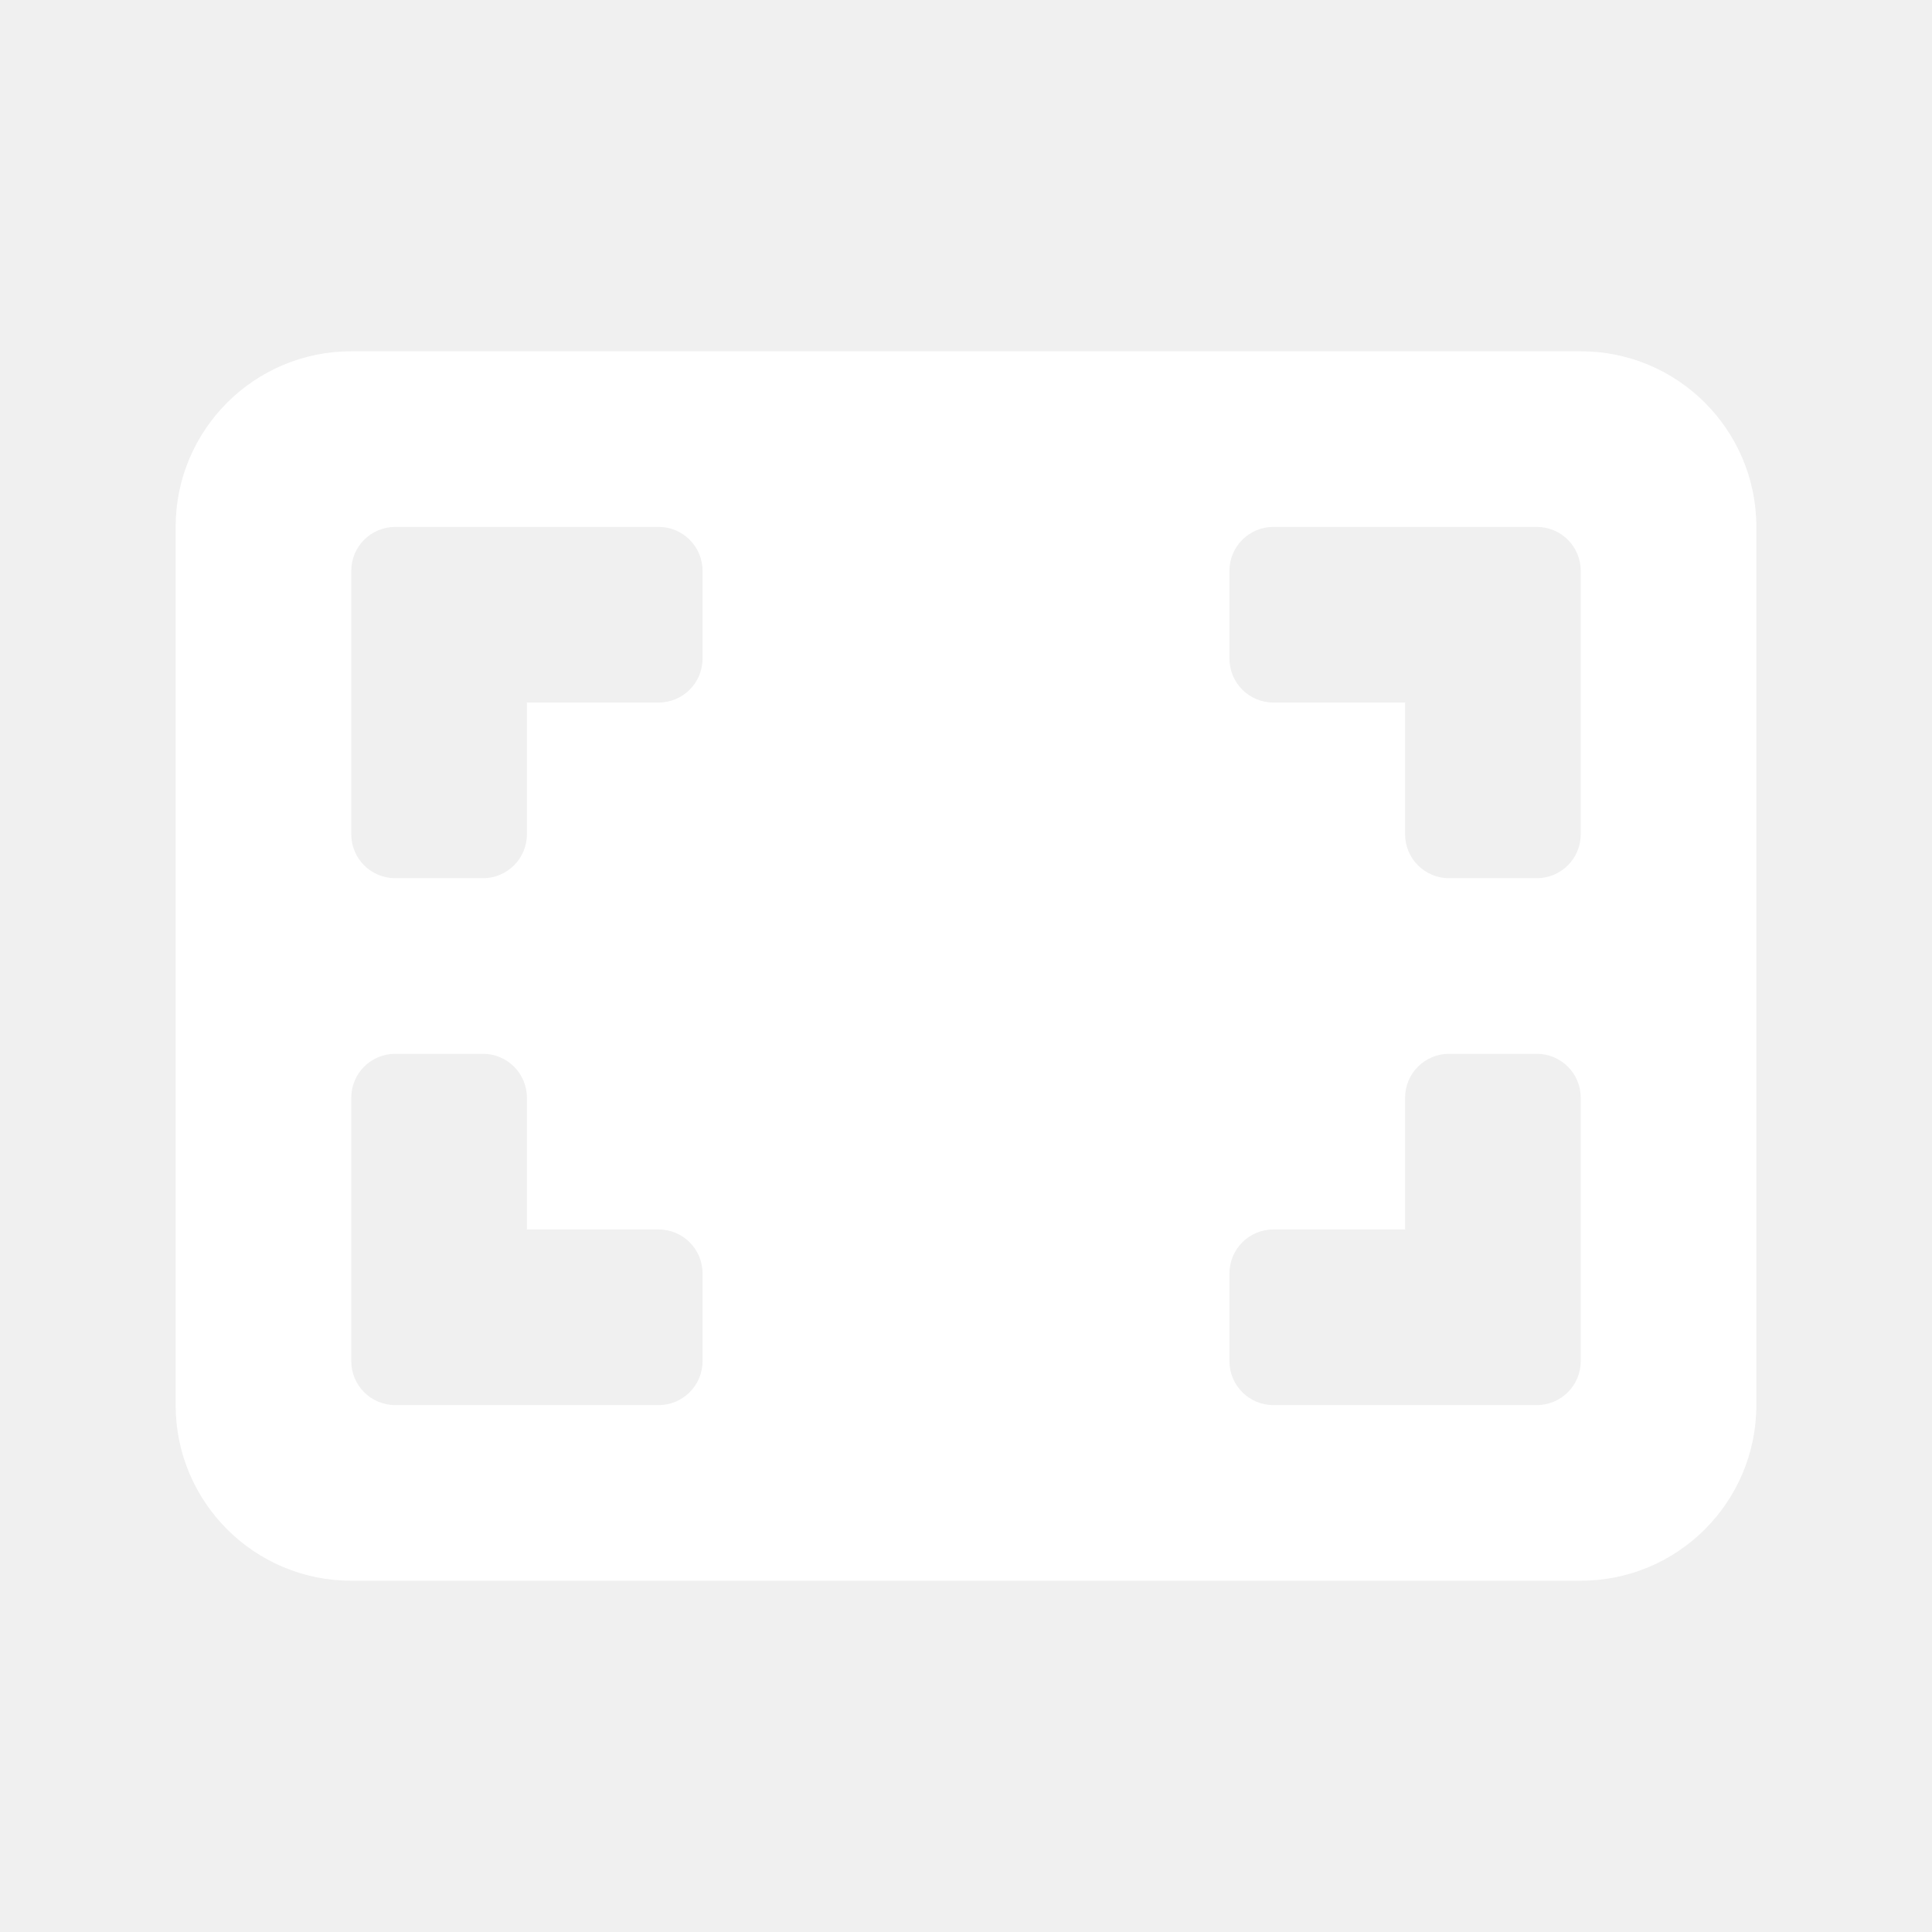
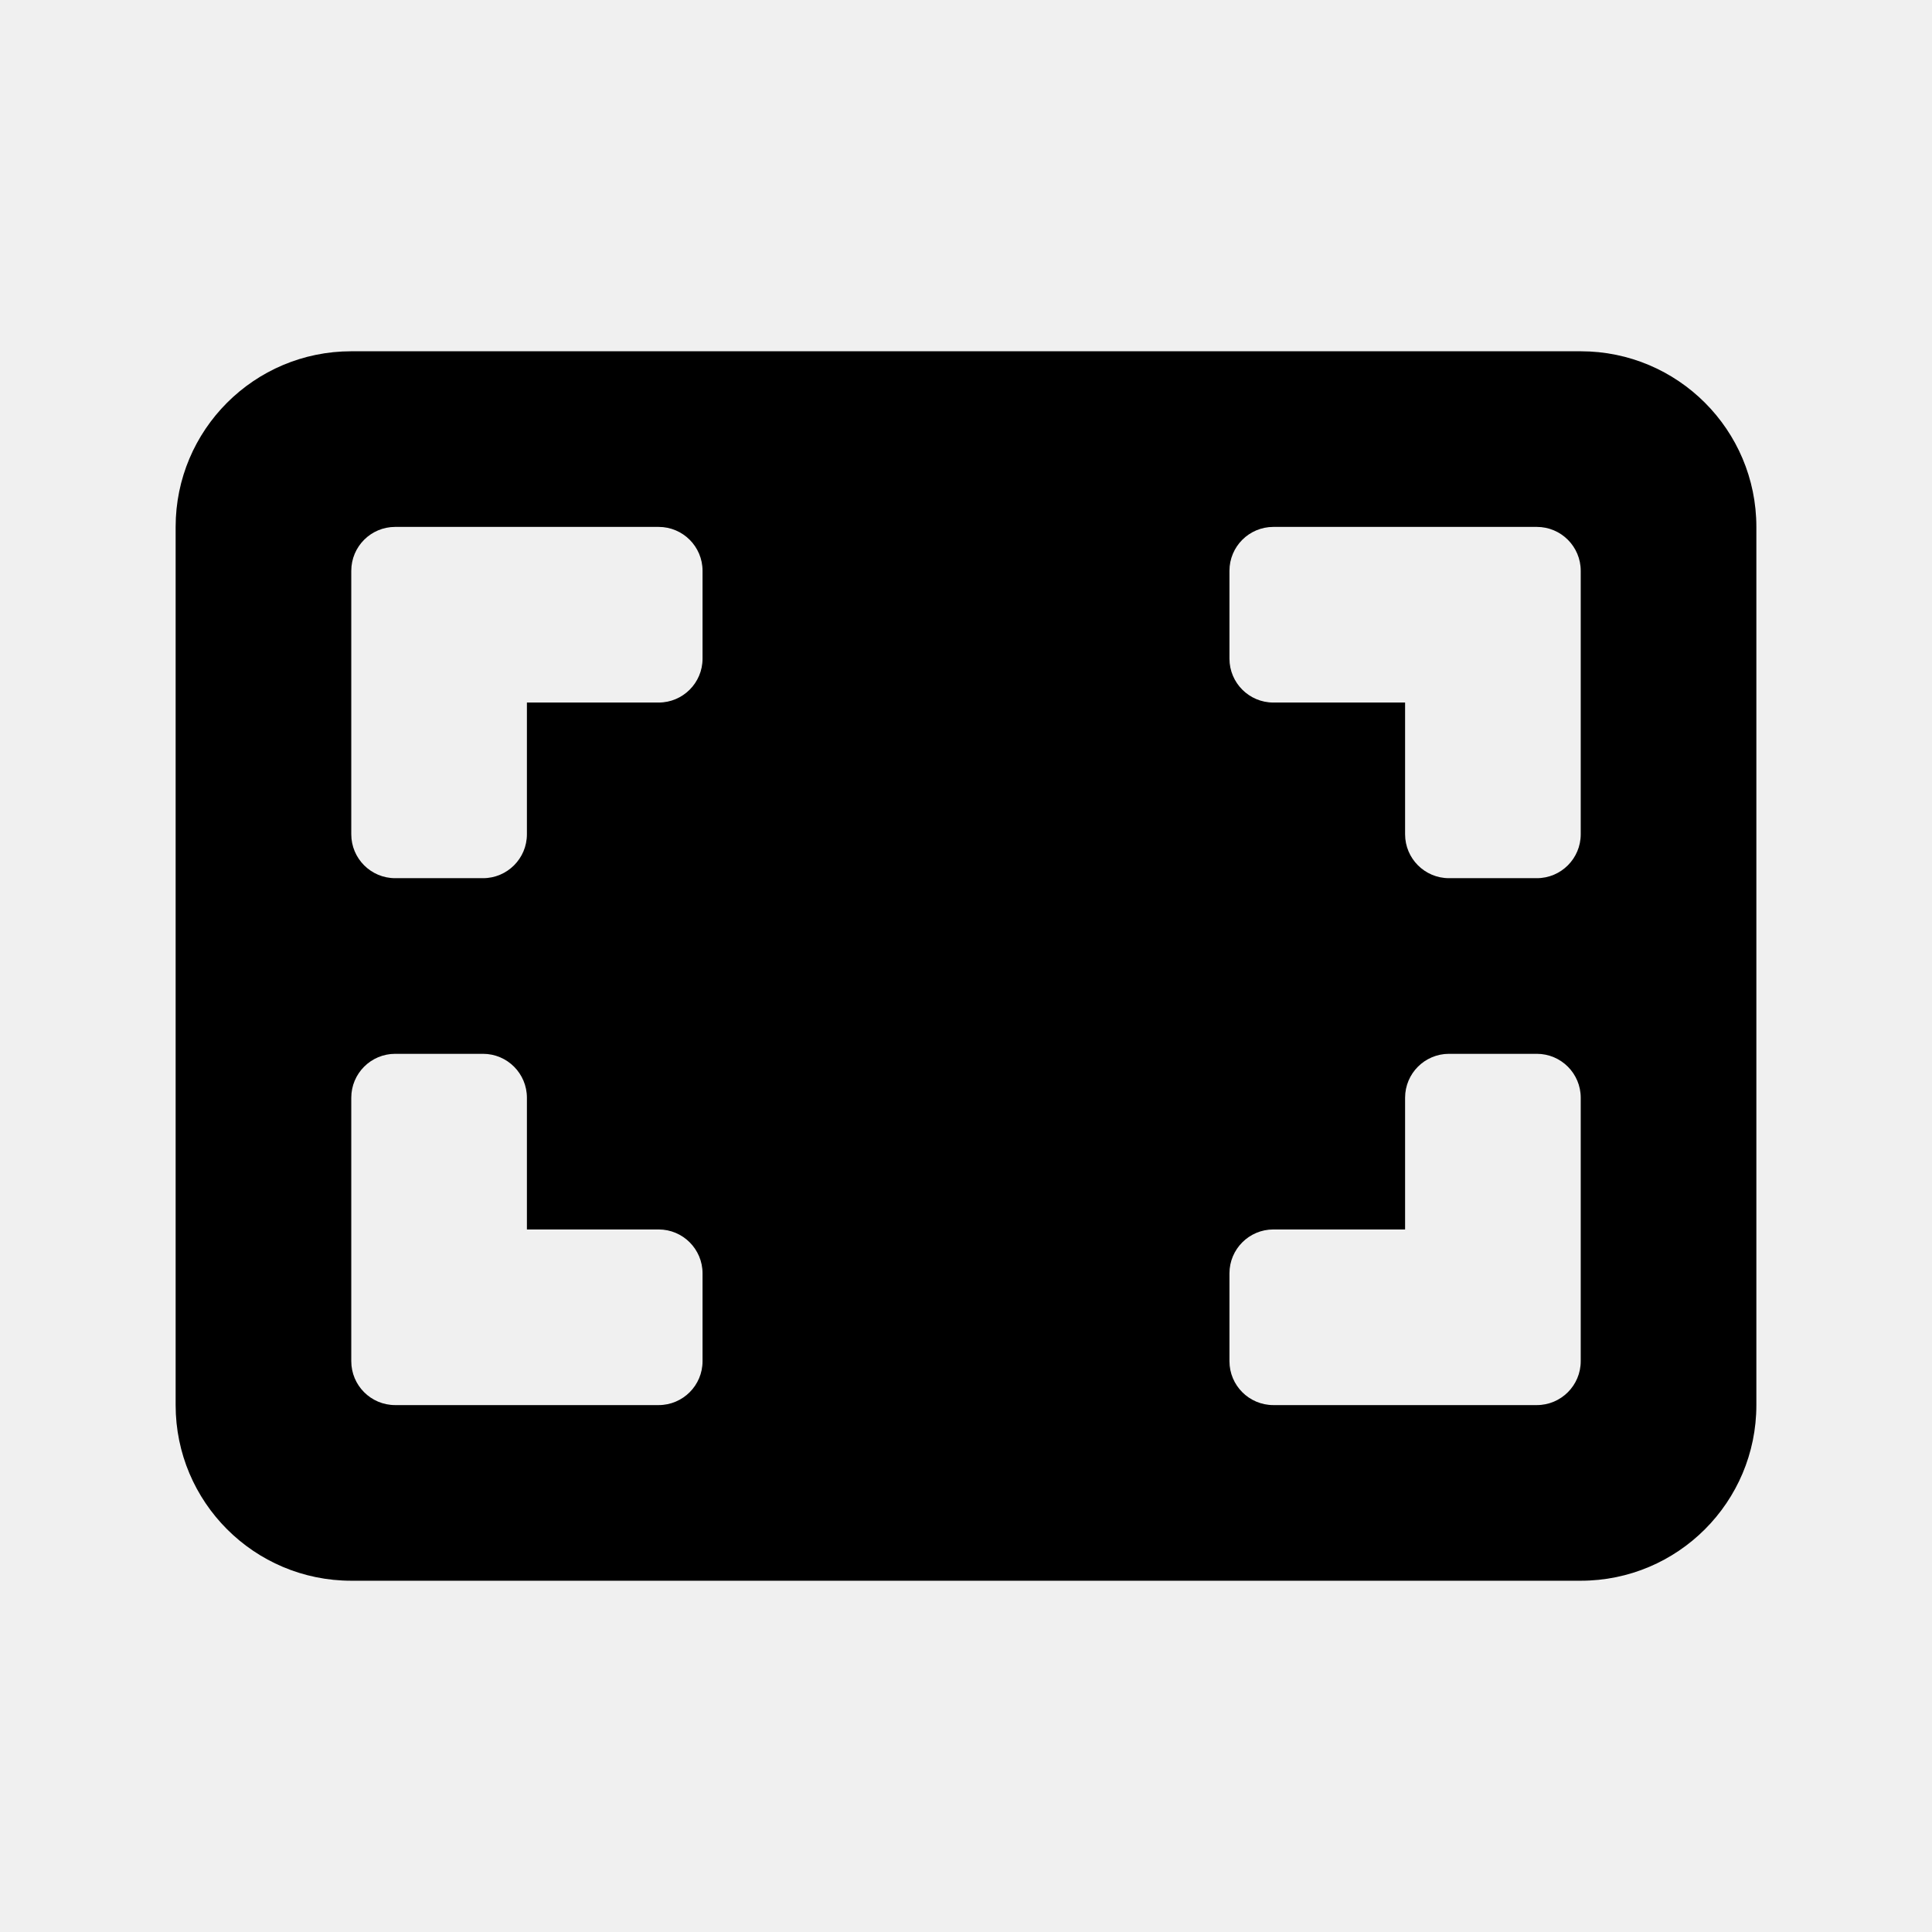
<svg xmlns="http://www.w3.org/2000/svg" viewBox="0 0 22 22">
-   <path fill="#fff" d="M18 4H4a2 2 0 0 0-2 2v10a2 2 0 0 0 2 2h14a2 2 0 0 0 2-2V6a2 2 0 0 0-2-2zM8 15.5a.5.5 0 0 1-.5.5h-3a.5.5 0 0 1-.5-.5v-3a.5.5 0 0 1 .5-.5h1a.5.5 0 0 1 .5.5V14h1.5a.5.5 0 0 1 .5.5v1zm0-8a.5.5 0 0 1-.5.5H6v1.5a.5.5 0 0 1-.5.5h-1a.5.5 0 0 1-.5-.5v-3a.5.5 0 0 1 .5-.5h3a.5.5 0 0 1 .5.5v1zm10 8a.5.5 0 0 1-.5.5h-3a.5.5 0 0 1-.5-.5v-1a.5.5 0 0 1 .5-.5H16v-1.5a.5.5 0 0 1 .5-.5h1a.5.5 0 0 1 .5.5v3zm0-6a.5.5 0 0 1-.5.5h-1a.5.5 0 0 1-.5-.5V8h-1.5a.5.5 0 0 1-.5-.5v-1a.5.5 0 0 1 .5-.5h3a.5.5 0 0 1 .5.5v3z" />
+   <path d="M18 4H4a2 2 0 0 0-2 2v10a2 2 0 0 0 2 2h14a2 2 0 0 0 2-2V6a2 2 0 0 0-2-2zM8 15.5a.5.5 0 0 1-.5.5h-3a.5.5 0 0 1-.5-.5v-3a.5.5 0 0 1 .5-.5h1a.5.5 0 0 1 .5.5V14h1.5a.5.5 0 0 1 .5.5v1zm0-8a.5.5 0 0 1-.5.5H6v1.5a.5.5 0 0 1-.5.5h-1a.5.5 0 0 1-.5-.5v-3a.5.5 0 0 1 .5-.5h3a.5.5 0 0 1 .5.5v1zm10 8a.5.5 0 0 1-.5.5h-3a.5.5 0 0 1-.5-.5v-1a.5.5 0 0 1 .5-.5H16v-1.5a.5.5 0 0 1 .5-.5h1a.5.5 0 0 1 .5.5v3zm0-6a.5.5 0 0 1-.5.5h-1a.5.5 0 0 1-.5-.5V8h-1.5a.5.5 0 0 1-.5-.5v-1a.5.5 0 0 1 .5-.5h3a.5.5 0 0 1 .5.5v3z" />
</svg>
